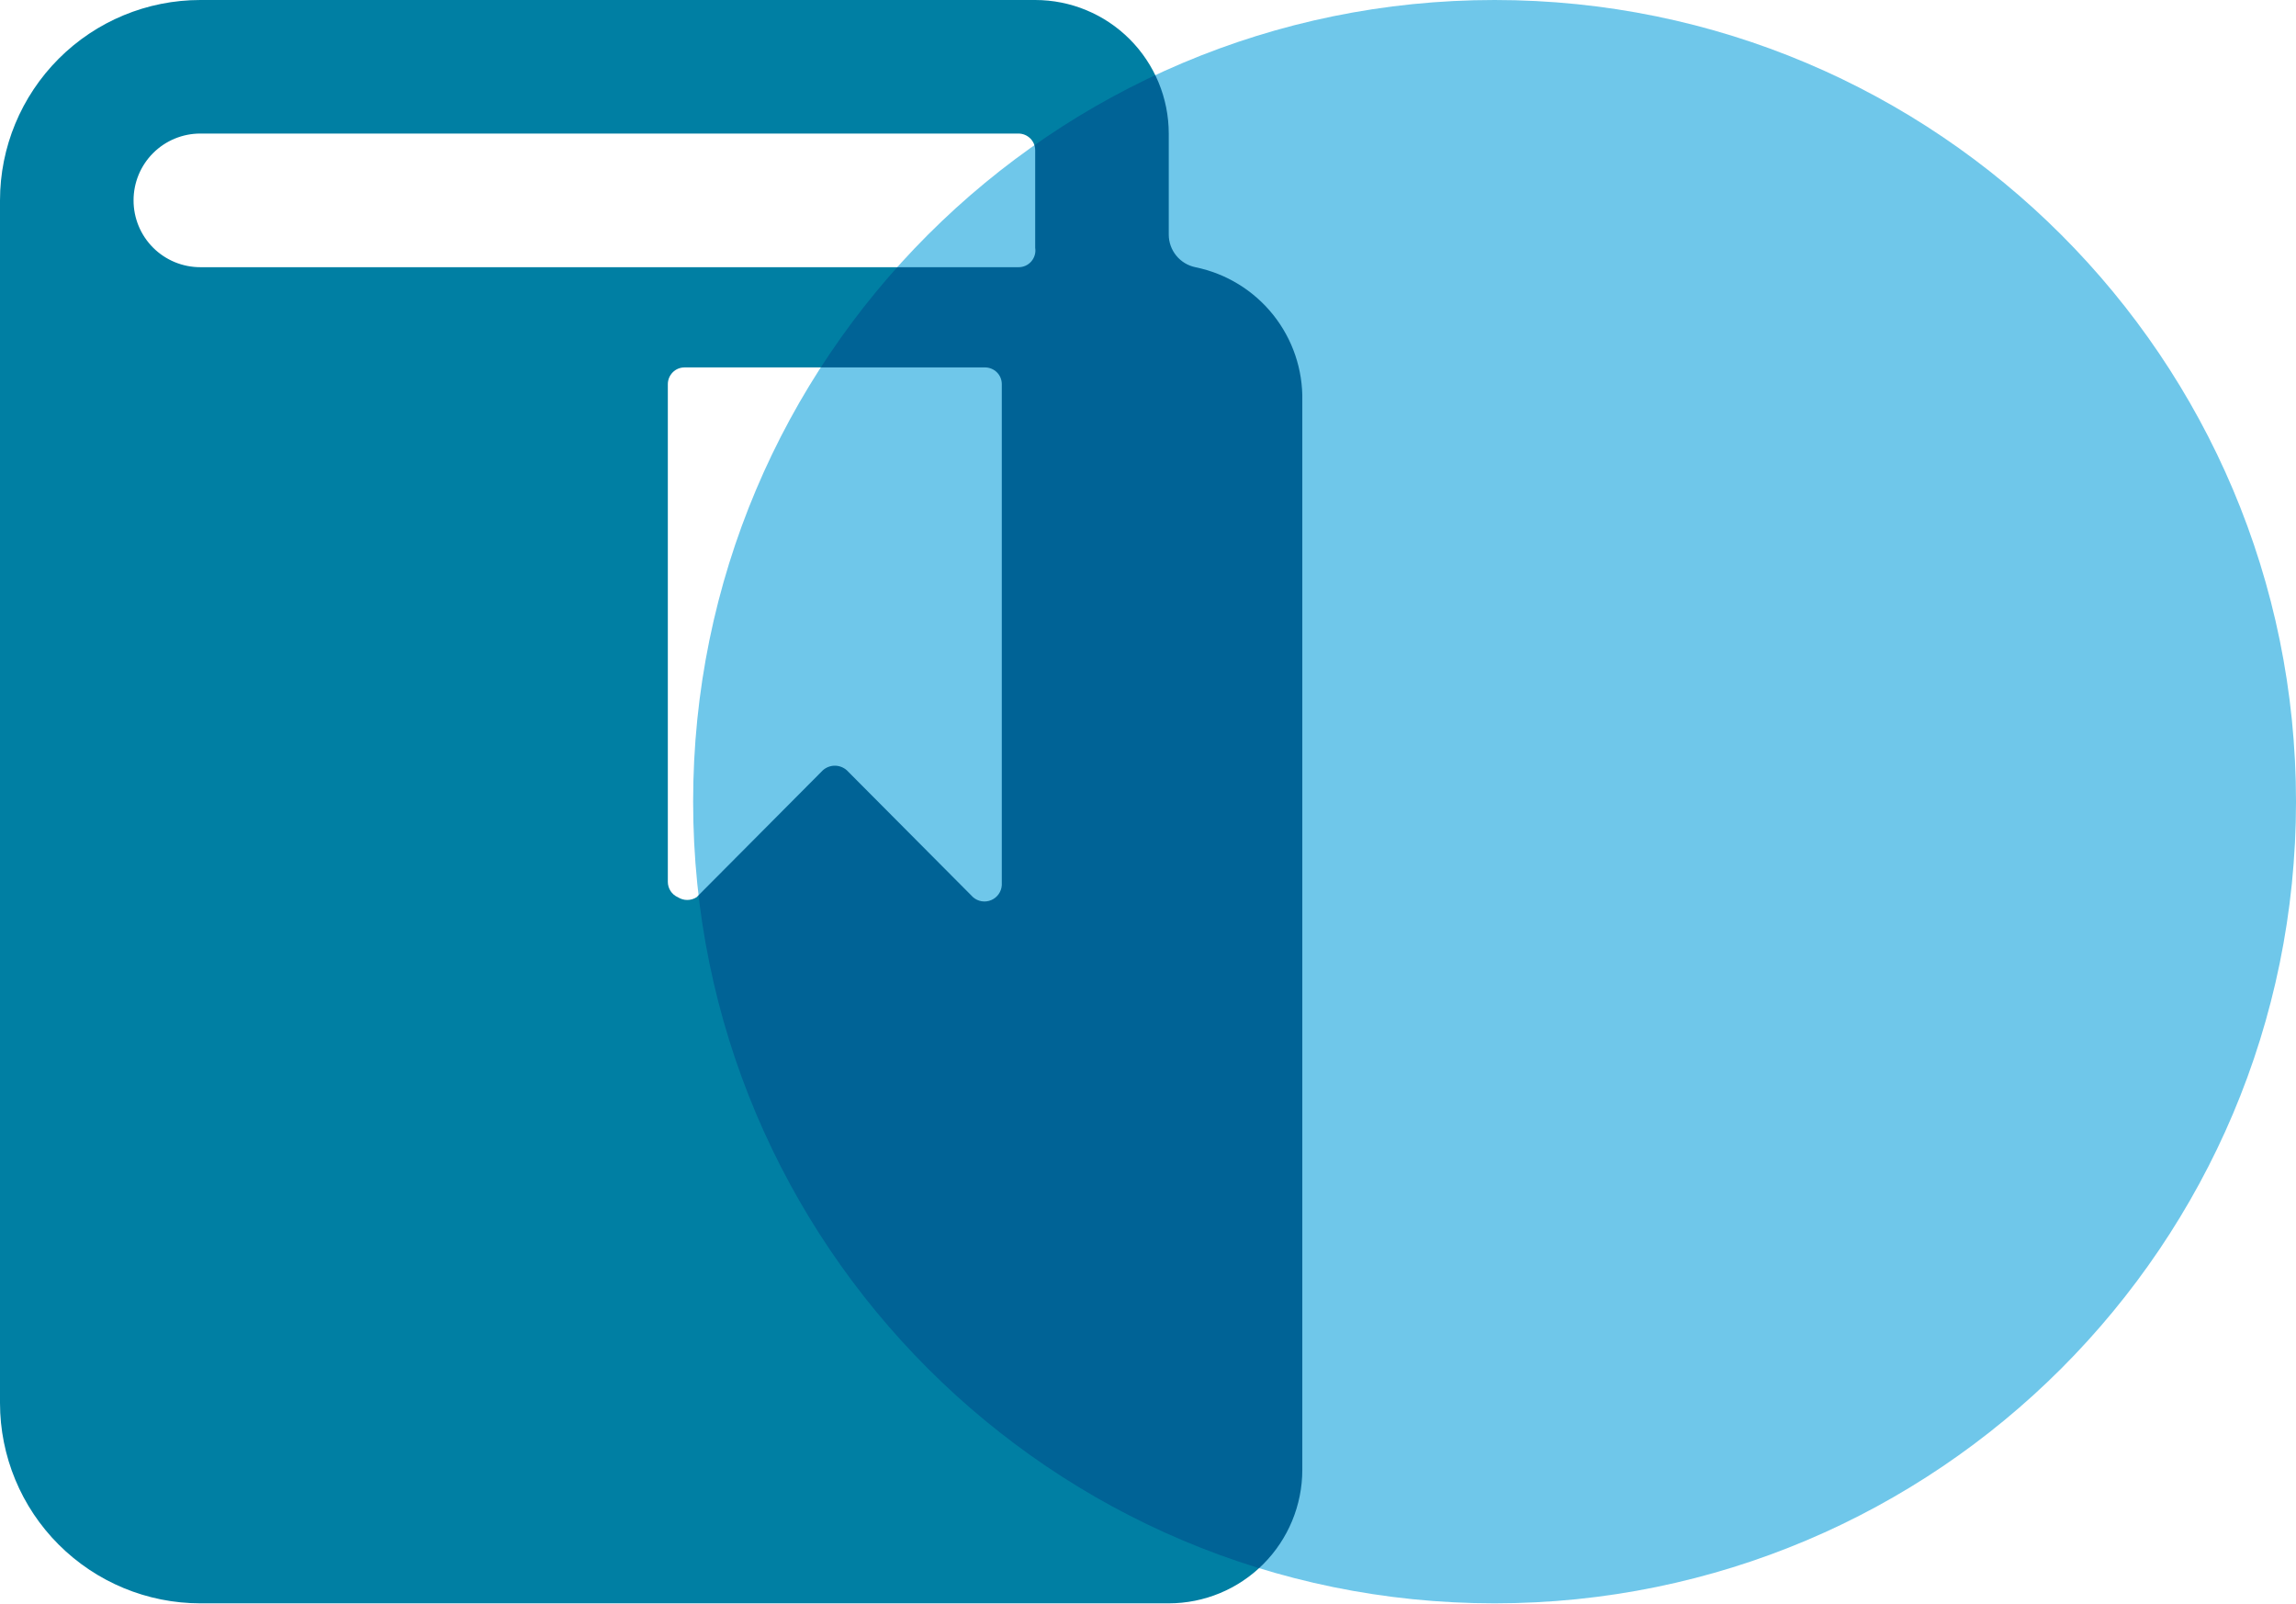
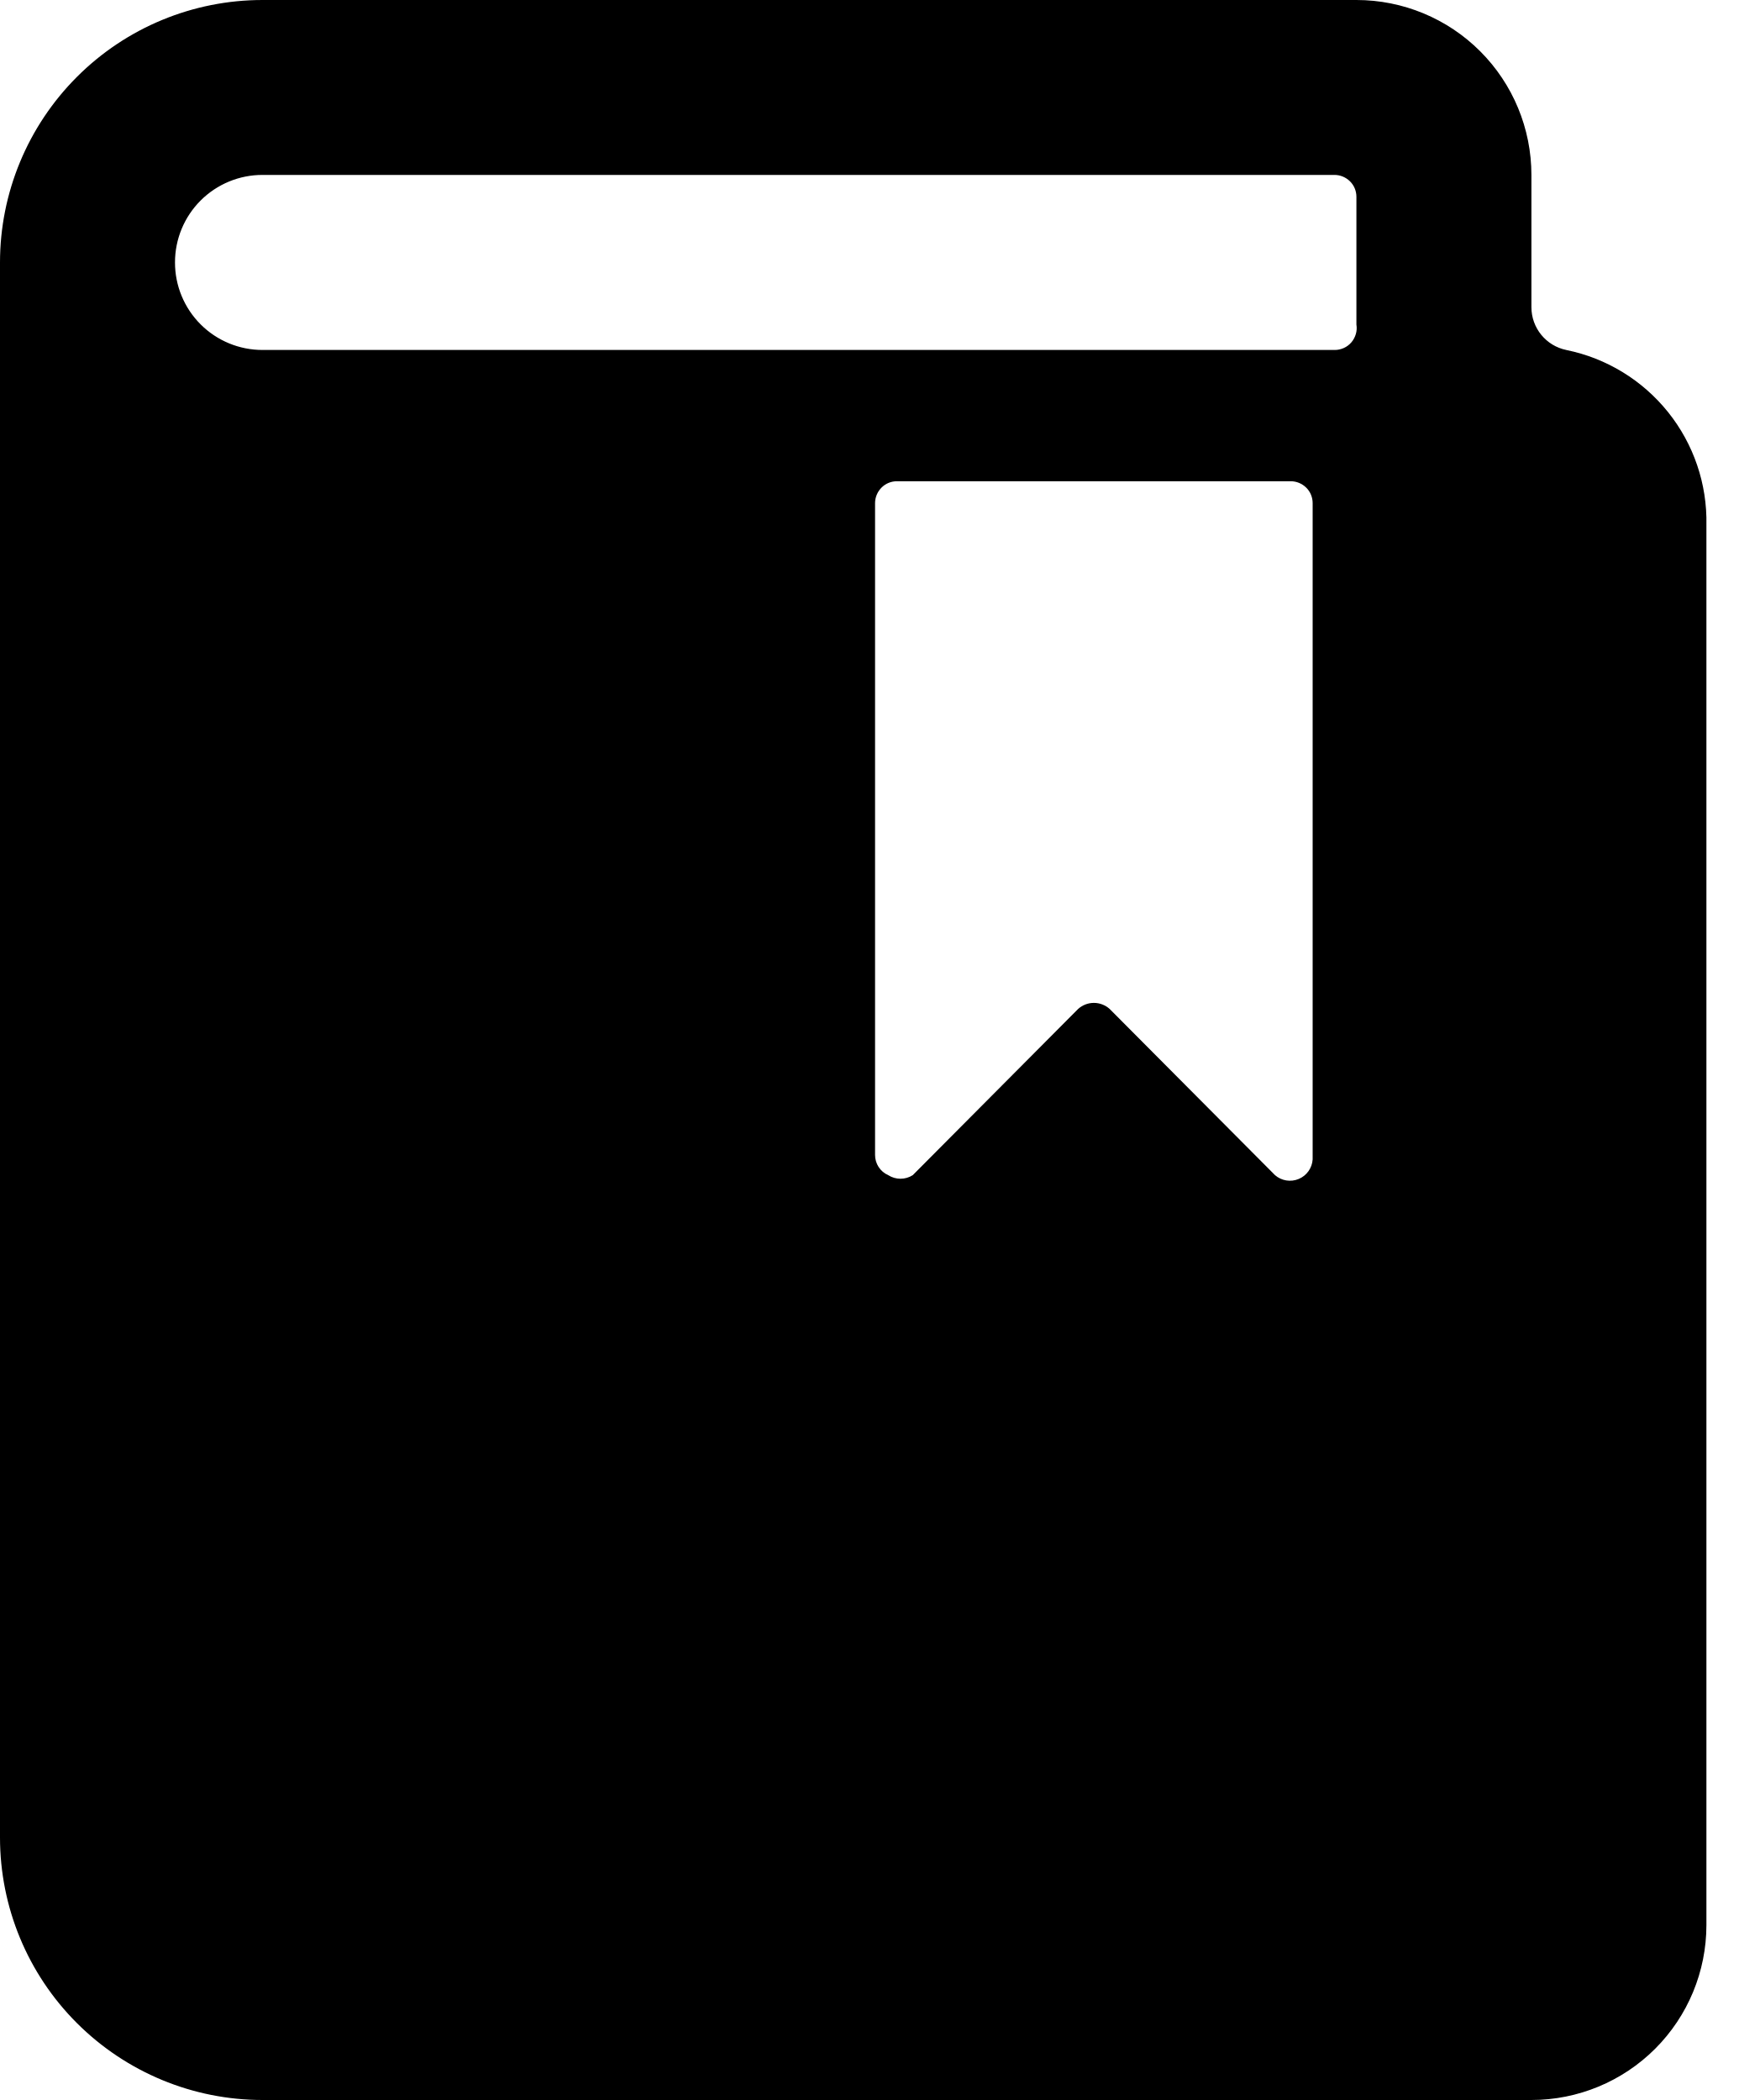
- <svg xmlns="http://www.w3.org/2000/svg" width="53" height="37" fill="none">
-   <path d="M27.596 6.167a.77.77 0 0 1-.617-.755V3.083c0-.818-.325-1.602-.903-2.18S24.714 0 23.896 0H4.625c-1.227 0-2.403.487-3.27 1.355S0 3.398 0 4.625v27.75c0 1.227.487 2.403 1.355 3.27S3.398 37 4.625 37h22.354c.818 0 1.602-.325 2.18-.903s.903-1.362.903-2.18V9.25c.015-.721-.224-1.425-.675-1.988s-1.085-.951-1.792-1.095zm-4.471 14.26a.4.4 0 0 1-.245.345.4.4 0 0 1-.418-.067l-2.914-2.929c-.076-.068-.175-.106-.277-.106s-.201.038-.277.106l-2.914 2.929a.4.4 0 0 1-.432 0c-.069-.03-.128-.08-.169-.143s-.063-.137-.063-.212V8.865c0-.102.041-.2.113-.273s.17-.113.272-.113h6.938c.102 0 .2.041.273.113s.113.17.113.273v11.563zm.771-14.708c.009.056.006.112-.01.166s-.042.104-.079.147-.082.077-.134.1-.107.035-.163.034H4.625a1.54 1.54 0 0 1-1.542-1.542 1.54 1.54 0 0 1 1.542-1.542H23.51c.102 0 .2.041.273.113s.113.17.113.273V5.72z" fill="#007fa3" />
-   <circle cx="34.5" cy="18.5" r="18.5" fill="#6fc7ea" style="mix-blend-mode:multiply" />
+ <svg xmlns="http://www.w3.org/2000/svg" width="31" height="37">
+   <path d="M27.596 6.167a.77.77 0 0 1-.617-.755V3.083c0-.818-.325-1.602-.903-2.18S24.714 0 23.896 0H4.625c-1.227 0-2.403.487-3.27 1.355S0 3.398 0 4.625v27.75c0 1.227.487 2.403 1.355 3.27S3.398 37 4.625 37h22.354c.818 0 1.602-.325 2.18-.903s.903-1.362.903-2.18V9.25c.015-.721-.224-1.425-.675-1.988s-1.085-.951-1.792-1.095zm-4.471 14.26a.4.4 0 0 1-.245.345.4.4 0 0 1-.418-.067l-2.914-2.929c-.076-.068-.175-.106-.277-.106s-.201.038-.277.106l-2.914 2.929a.4.4 0 0 1-.432 0c-.069-.03-.128-.08-.169-.143s-.063-.137-.063-.212V8.865c0-.102.041-.2.113-.273s.17-.113.272-.113h6.938c.102 0 .2.041.273.113s.113.17.113.273v11.563zm.771-14.708c.009.056.006.112-.01.166s-.042.104-.079.147-.082.077-.134.1-.107.035-.163.034H4.625a1.54 1.54 0 0 1-1.542-1.542 1.54 1.54 0 0 1 1.542-1.542H23.51c.102 0 .2.041.273.113s.113.17.113.273V5.72z" />
</svg>
